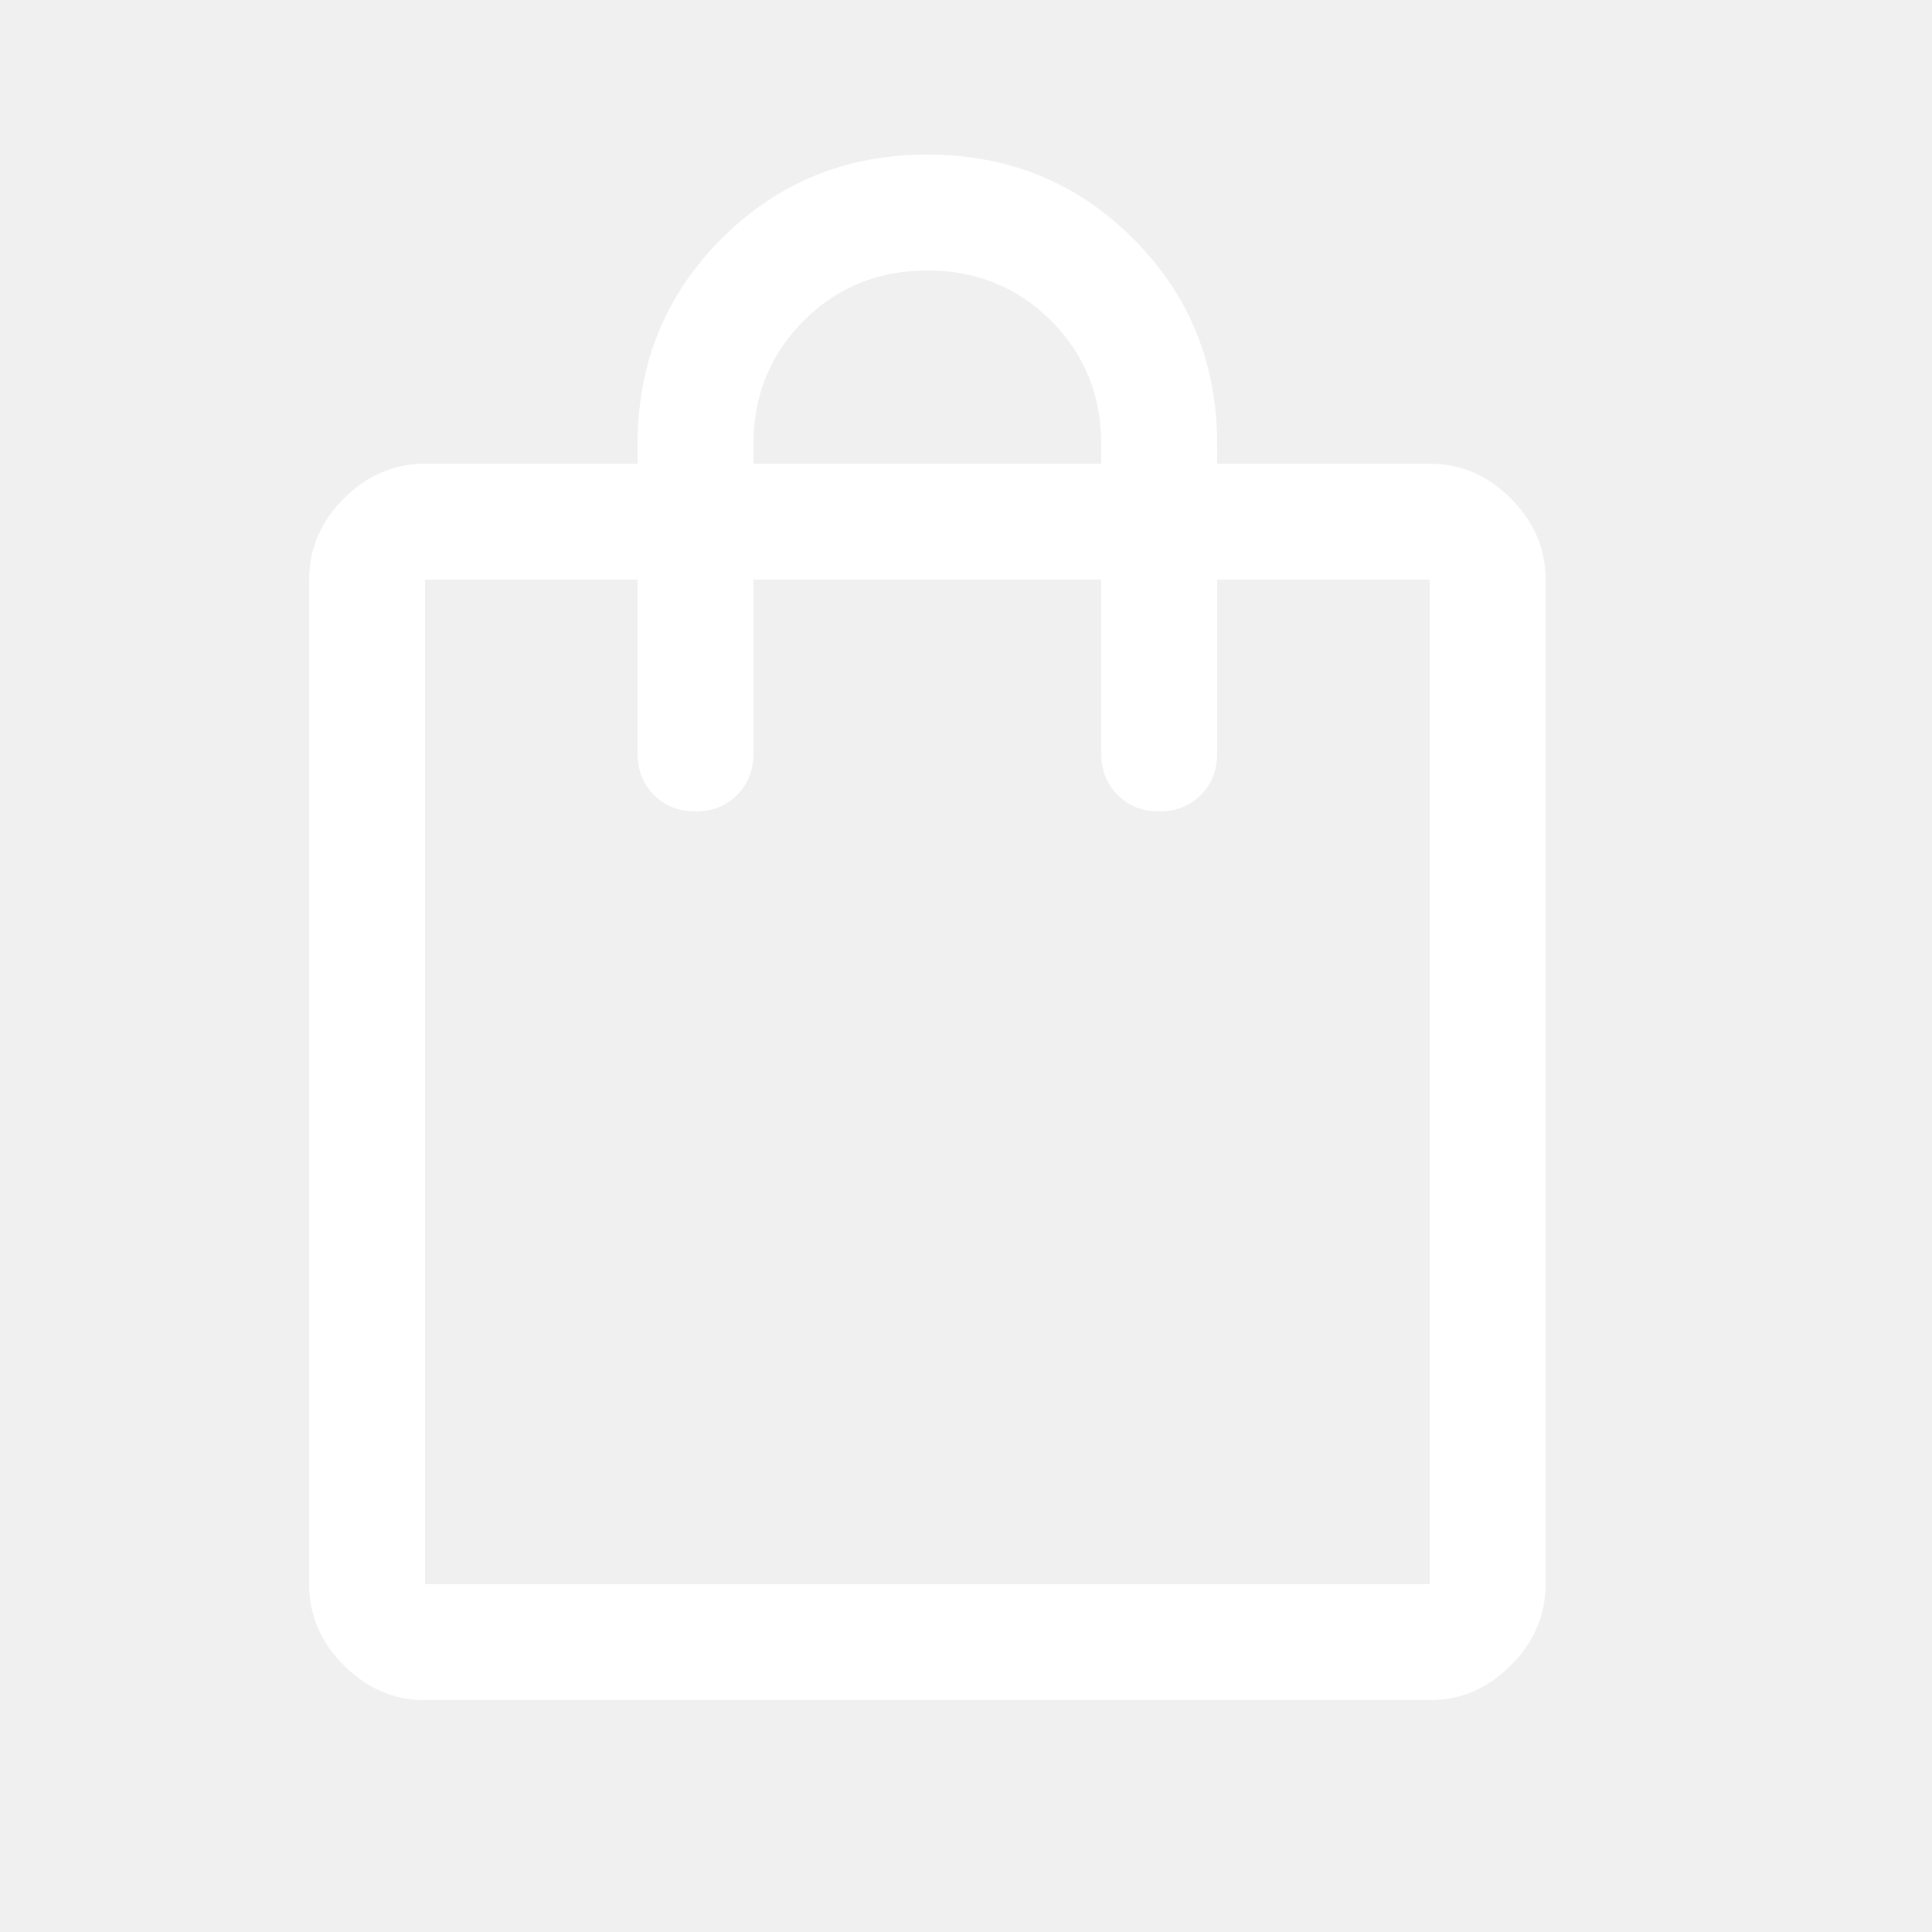
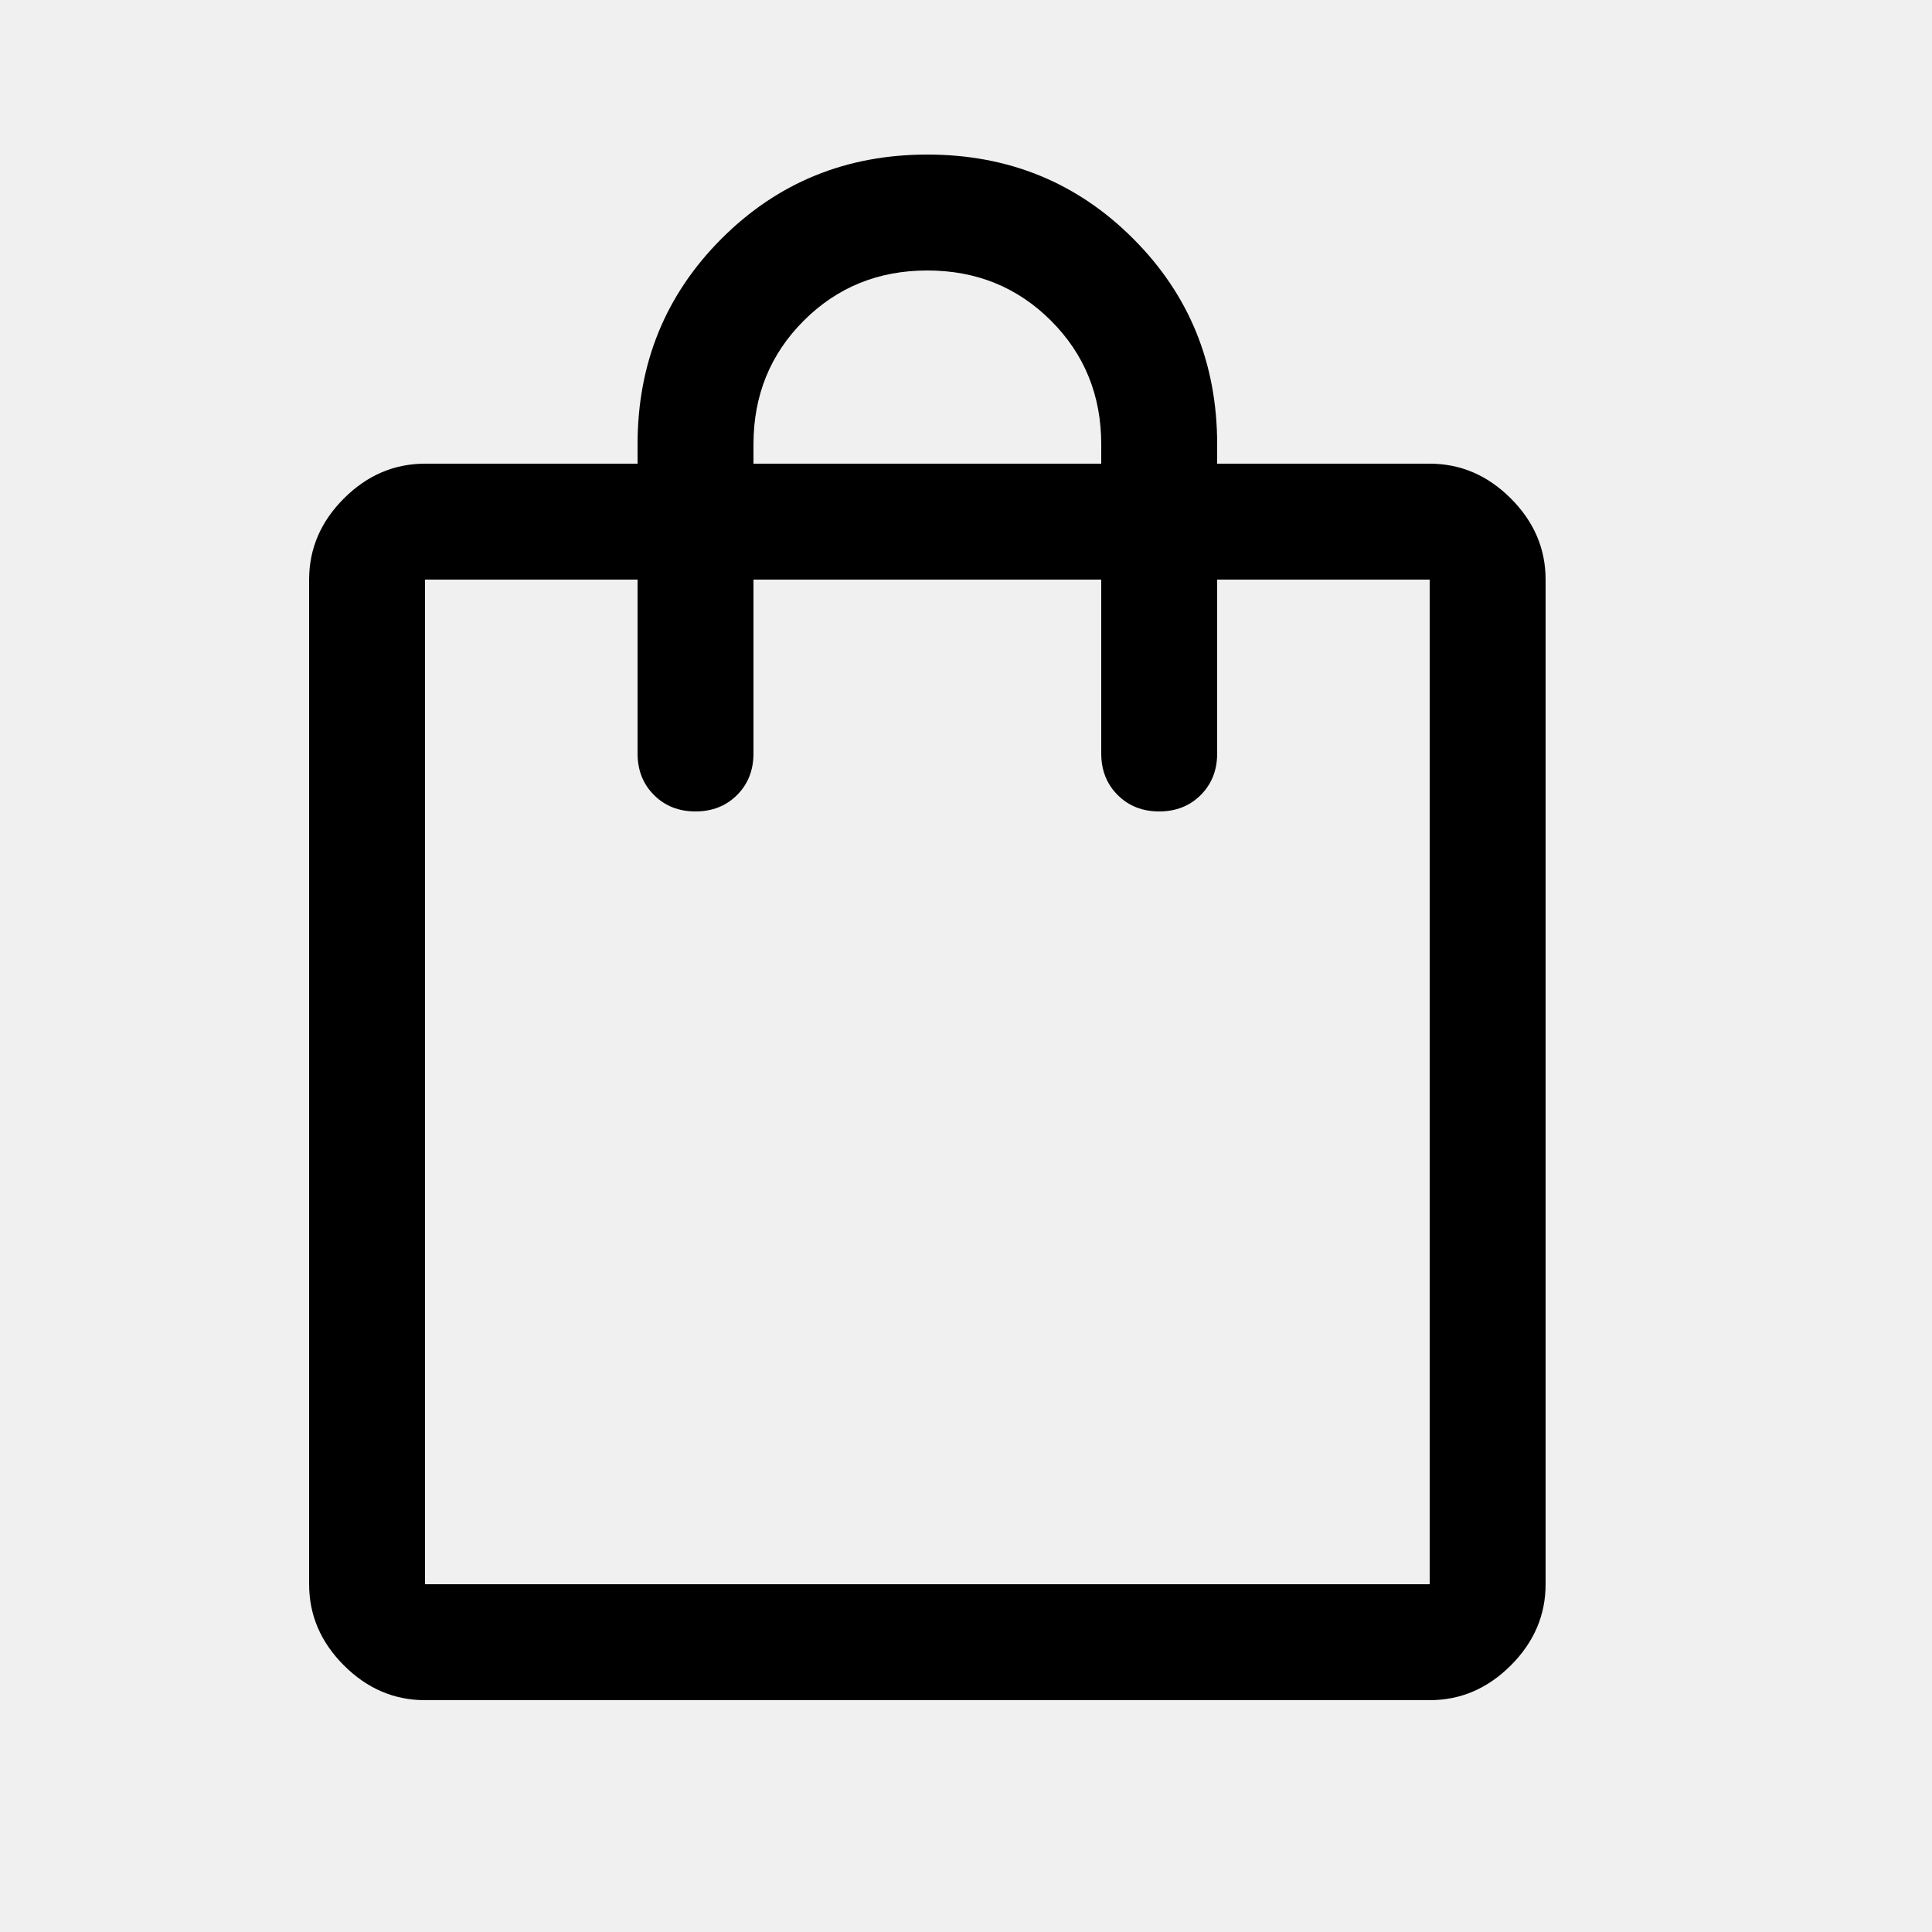
- <svg xmlns="http://www.w3.org/2000/svg" height="50px" width="50px" fill="white">
+ <svg xmlns="http://www.w3.org/2000/svg" height="50px" width="50px" fill="black">
  <path d="M11 44Q9.8 44 8.9 43.1Q8 42.2 8 41V15Q8 13.8 8.9 12.9Q9.8 12 11 12H16.5V11.5Q16.5 8.35 18.675 6.175Q20.85 4 24 4Q27.15 4 29.325 6.175Q31.5 8.35 31.5 11.5V12H37Q38.2 12 39.1 12.9Q40 13.8 40 15V41Q40 42.2 39.1 43.1Q38.2 44 37 44ZM19.5 11.5V12H28.5V11.5Q28.5 9.6 27.2 8.3Q25.9 7 24 7Q22.1 7 20.8 8.3Q19.5 9.6 19.5 11.5ZM11 41H37Q37 41 37 41Q37 41 37 41V15Q37 15 37 15Q37 15 37 15H31.5V19.5Q31.5 20.15 31.075 20.575Q30.65 21 30 21Q29.35 21 28.925 20.575Q28.5 20.15 28.5 19.5V15H19.5V19.5Q19.5 20.15 19.075 20.575Q18.65 21 18 21Q17.35 21 16.925 20.575Q16.5 20.15 16.5 19.5V15H11Q11 15 11 15Q11 15 11 15V41Q11 41 11 41Q11 41 11 41ZM11 41Q11 41 11 41Q11 41 11 41V15Q11 15 11 15Q11 15 11 15Q11 15 11 15Q11 15 11 15V41Q11 41 11 41Q11 41 11 41Z" />
</svg>
